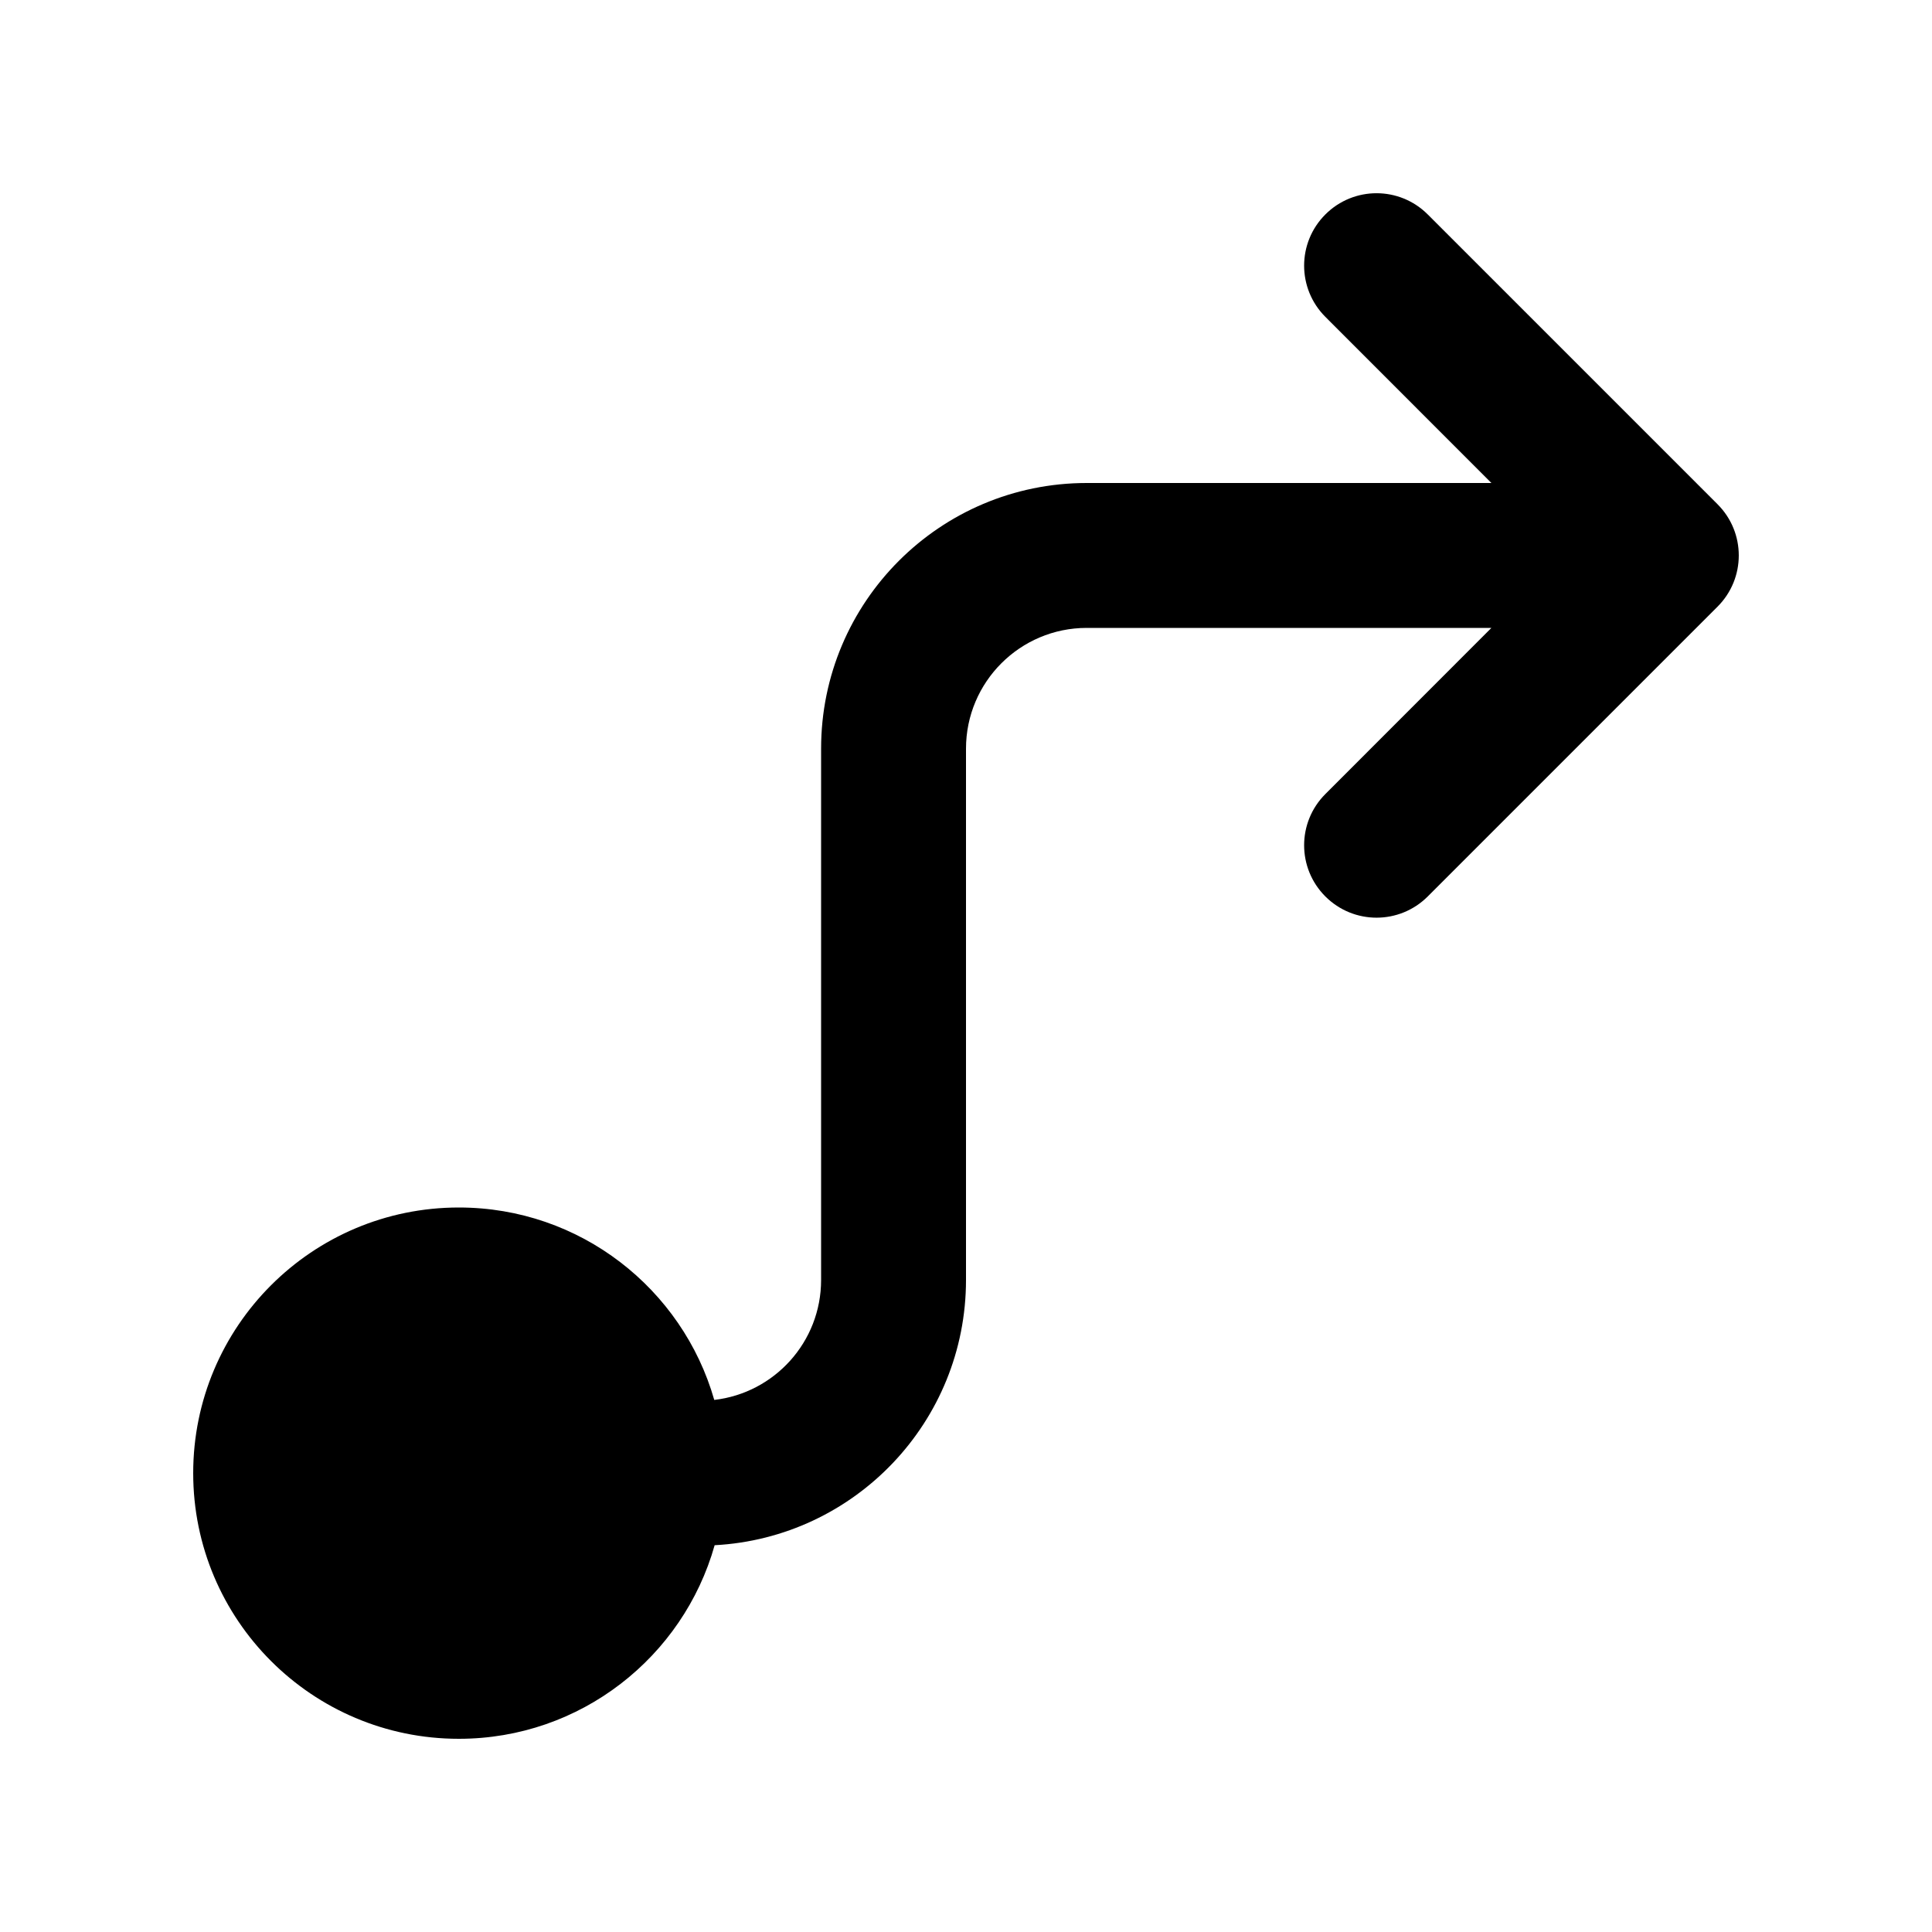
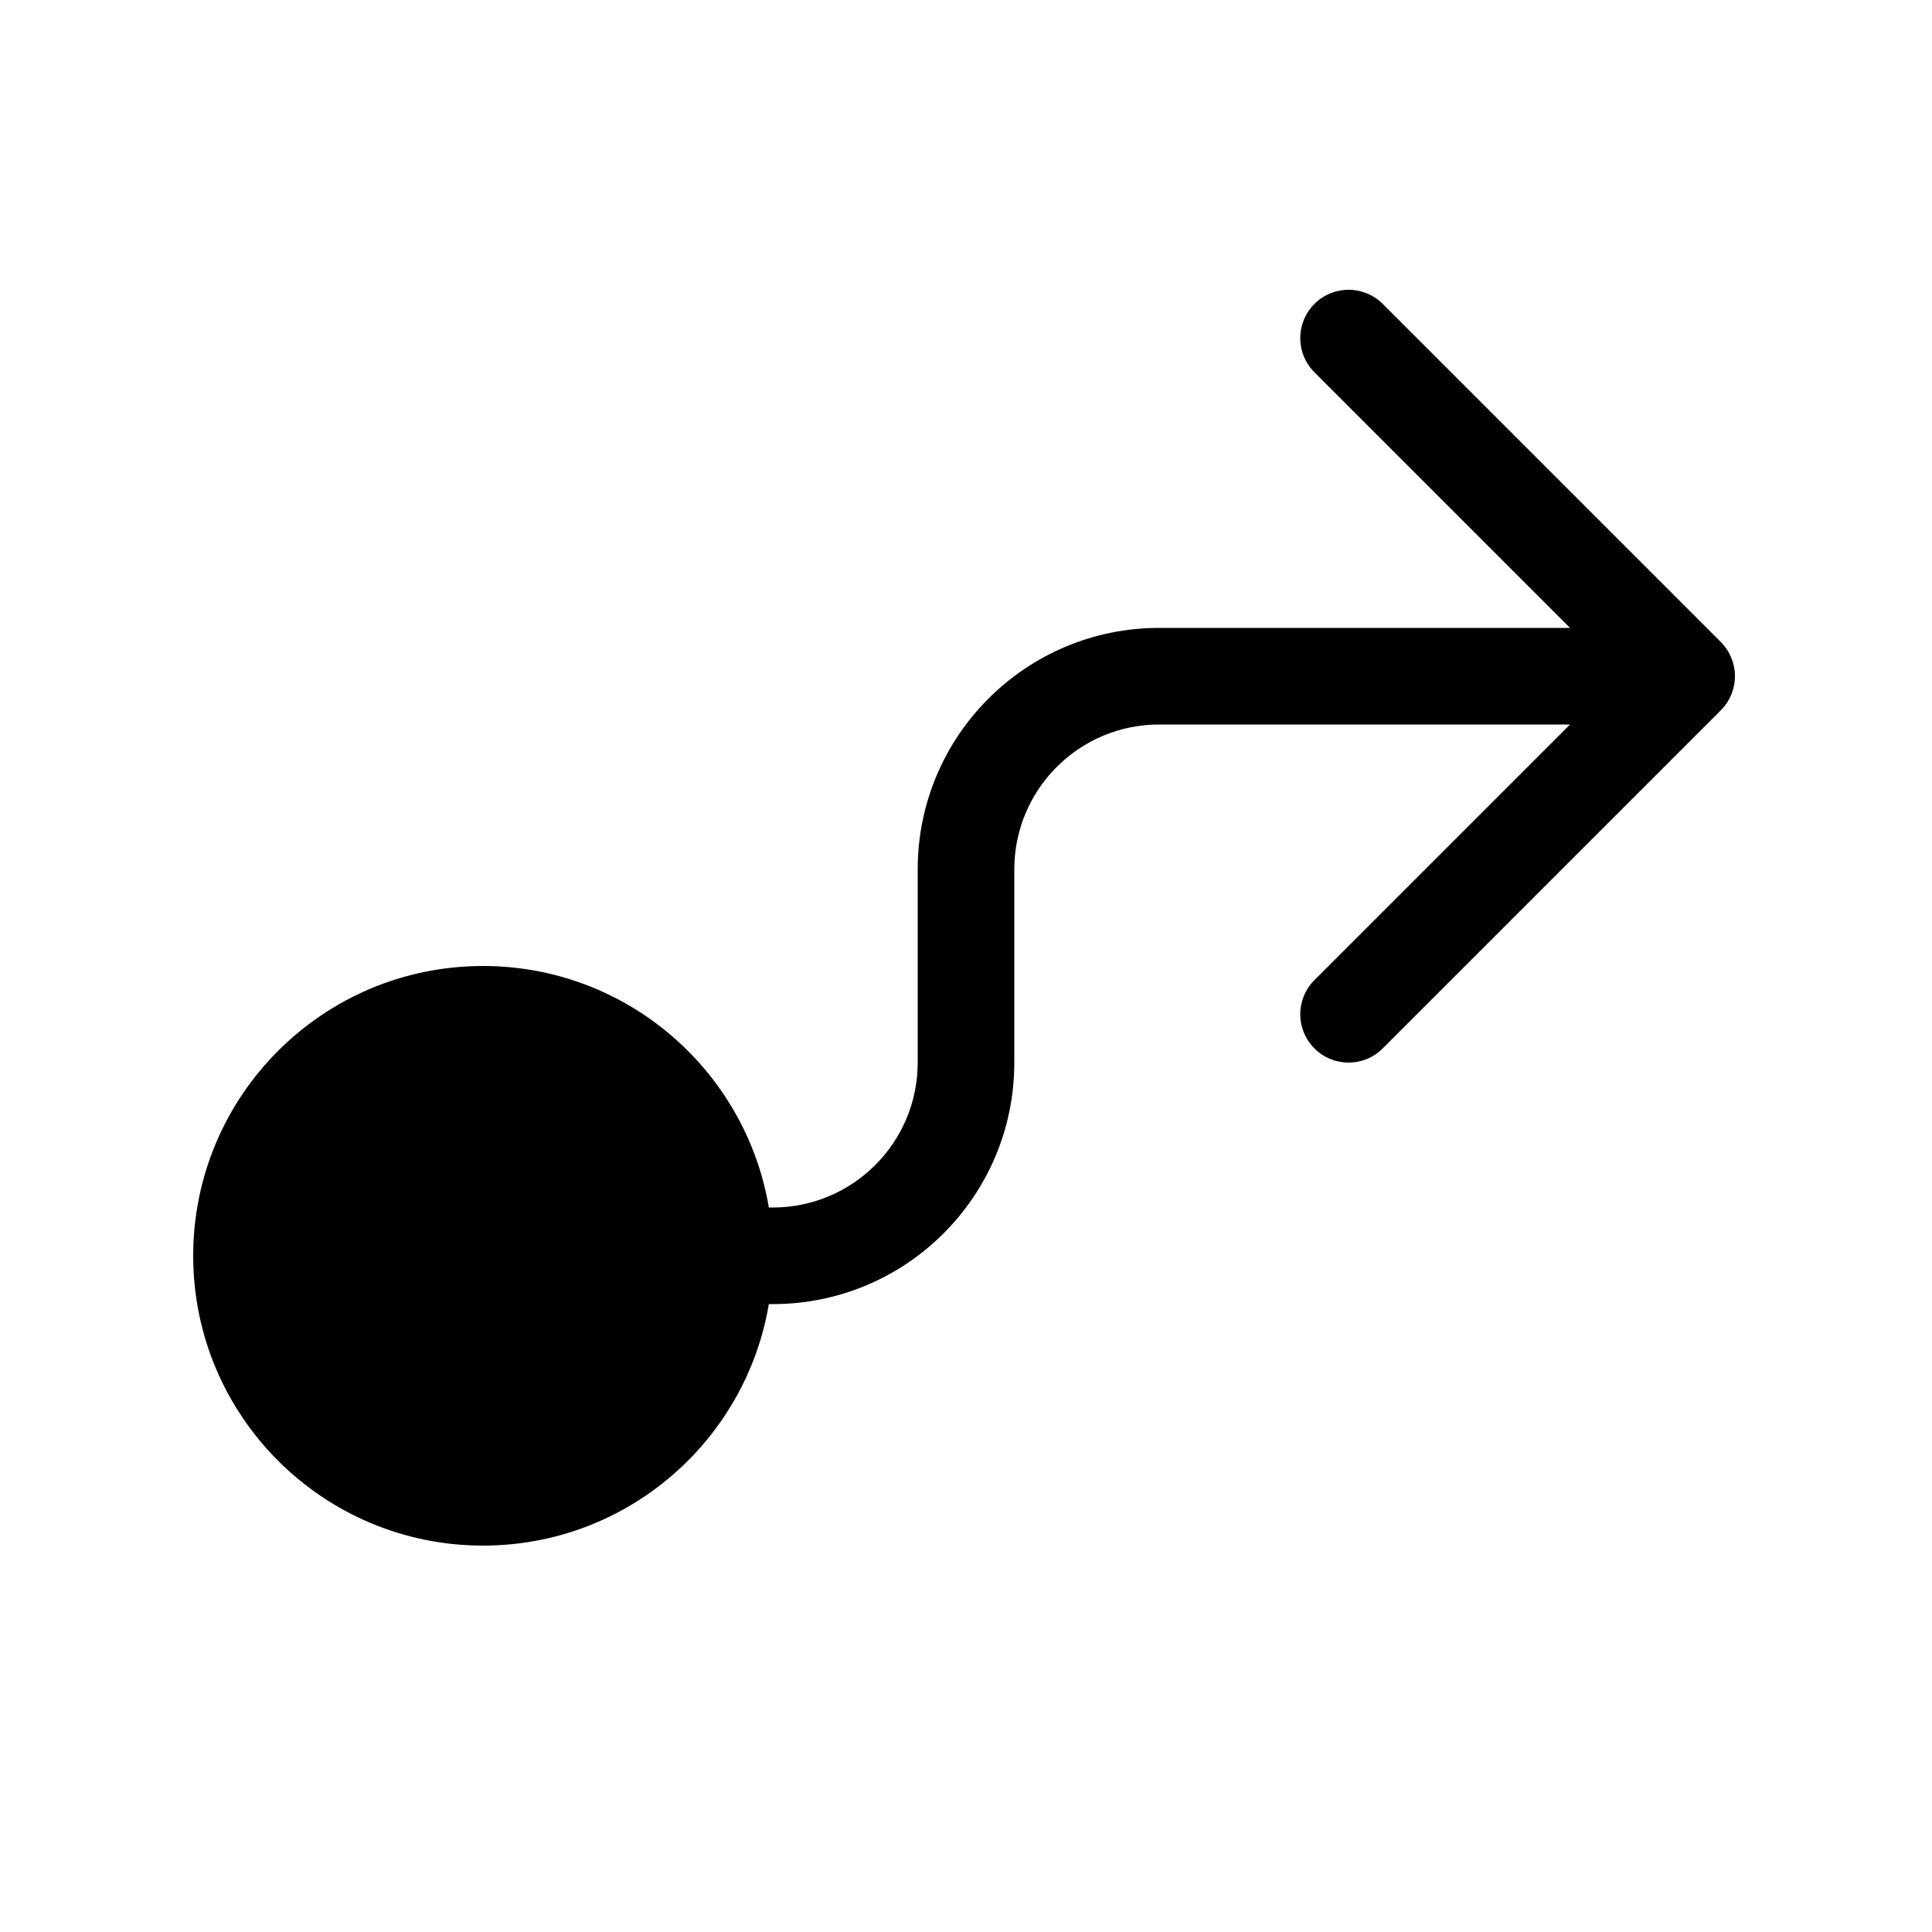
<svg xmlns="http://www.w3.org/2000/svg" viewBox="0 0 20 20" fill="none">
-   <path d="M14.78 2.22C14.487 1.927 14.013 1.927 13.72 2.22C13.427 2.513 13.427 2.987 13.72 3.28L15.439 5H11.25C9.731 5 8.5 6.231 8.5 7.75V13.25C8.5 13.892 8.017 14.42 7.394 14.492C7.065 13.342 6.006 12.5 4.75 12.5C3.231 12.5 2 13.731 2 15.25C2 16.769 3.231 18 4.75 18C6.01 18 7.072 17.152 7.398 15.996C8.848 15.919 10 14.719 10 13.25V7.75C10 7.06 10.56 6.5 11.25 6.5H15.439L13.72 8.22C13.427 8.513 13.427 8.987 13.72 9.28C14.013 9.573 14.487 9.573 14.78 9.28L17.78 6.28C18.073 5.987 18.073 5.513 17.78 5.22L14.78 2.22Z" fill="currentColor" />
+   <path d="M14.314 3.146C14.118 2.951 13.802 2.951 13.607 3.146C13.411 3.342 13.411 3.658 13.607 3.854L16.253 6.5H12C10.619 6.5 9.5 7.619 9.5 9V11C9.5 11.828 8.828 12.5 8 12.5H7.959C7.72 11.081 6.487 10 5 10C3.343 10 2 11.343 2 13C2 14.657 3.343 16 5 16C6.487 16 7.72 14.919 7.959 13.5H8C9.381 13.5 10.5 12.381 10.5 11V9C10.5 8.171 11.172 7.5 12 7.5H16.253L13.607 10.146C13.411 10.342 13.411 10.658 13.607 10.853C13.802 11.049 14.118 11.049 14.314 10.853L17.814 7.353C17.907 7.26 17.96 7.132 17.96 7C17.96 6.867 17.907 6.74 17.814 6.646L14.314 3.146Z" fill="currentColor" />
</svg>
